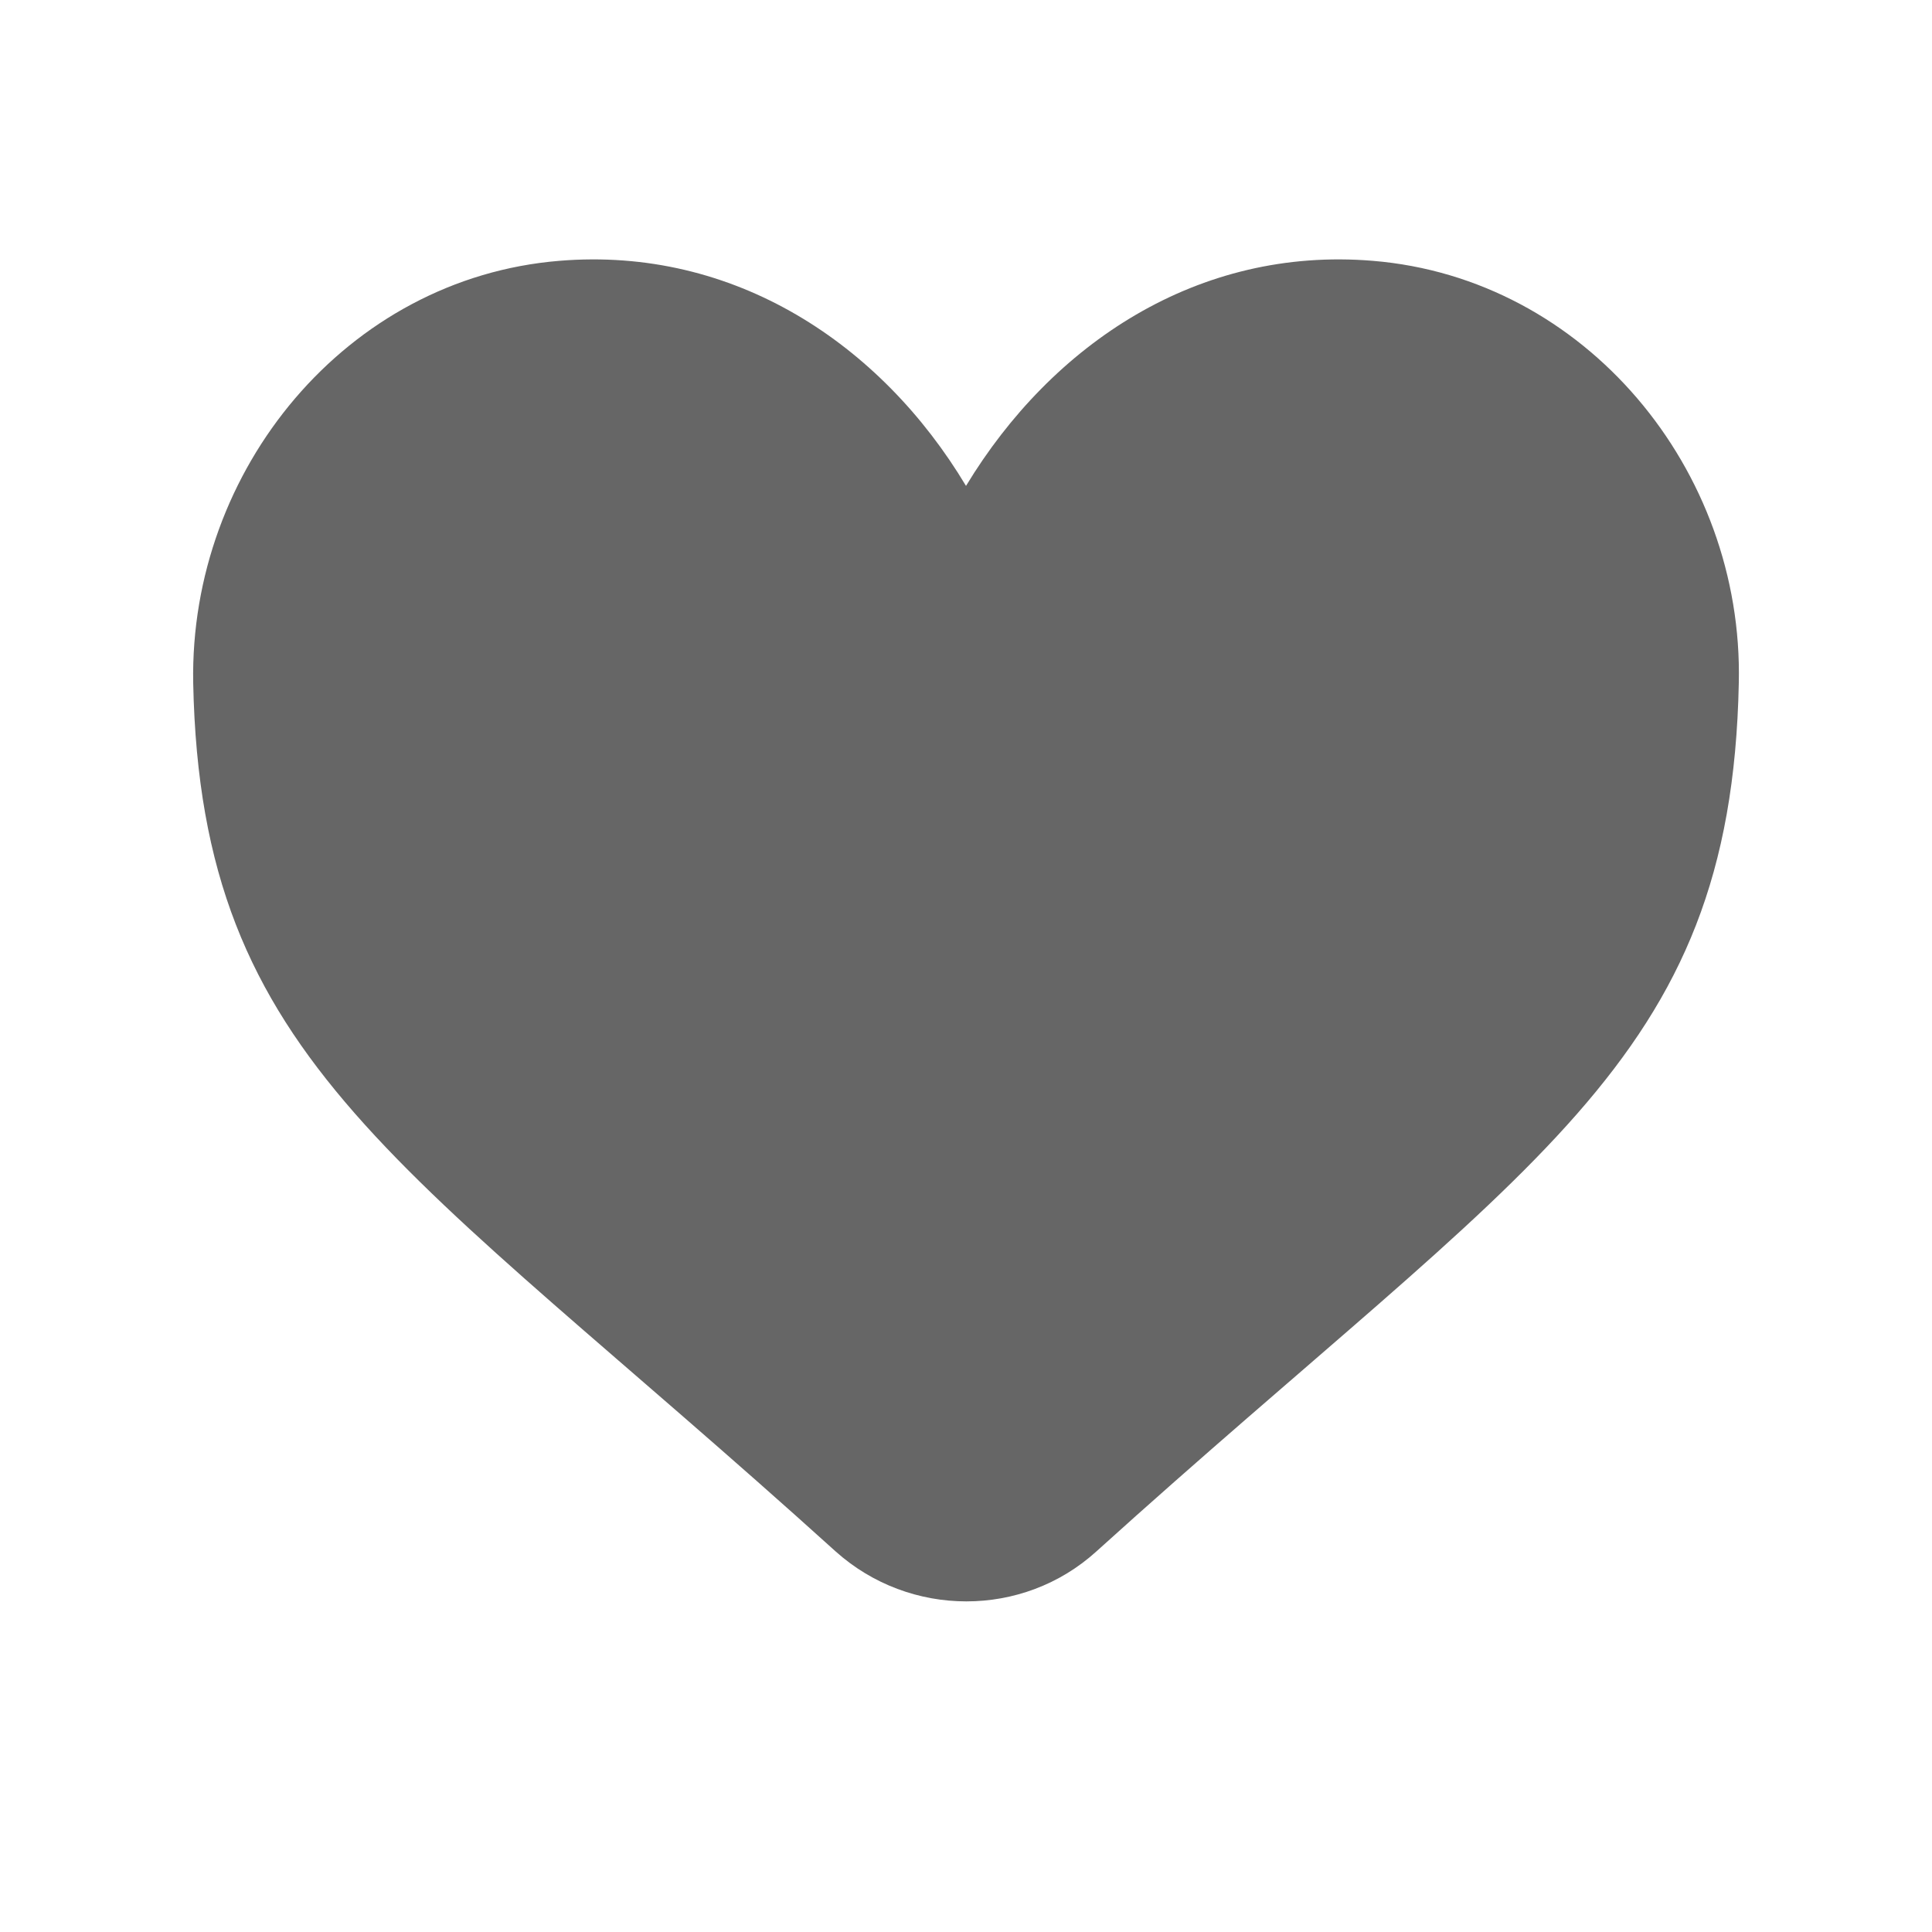
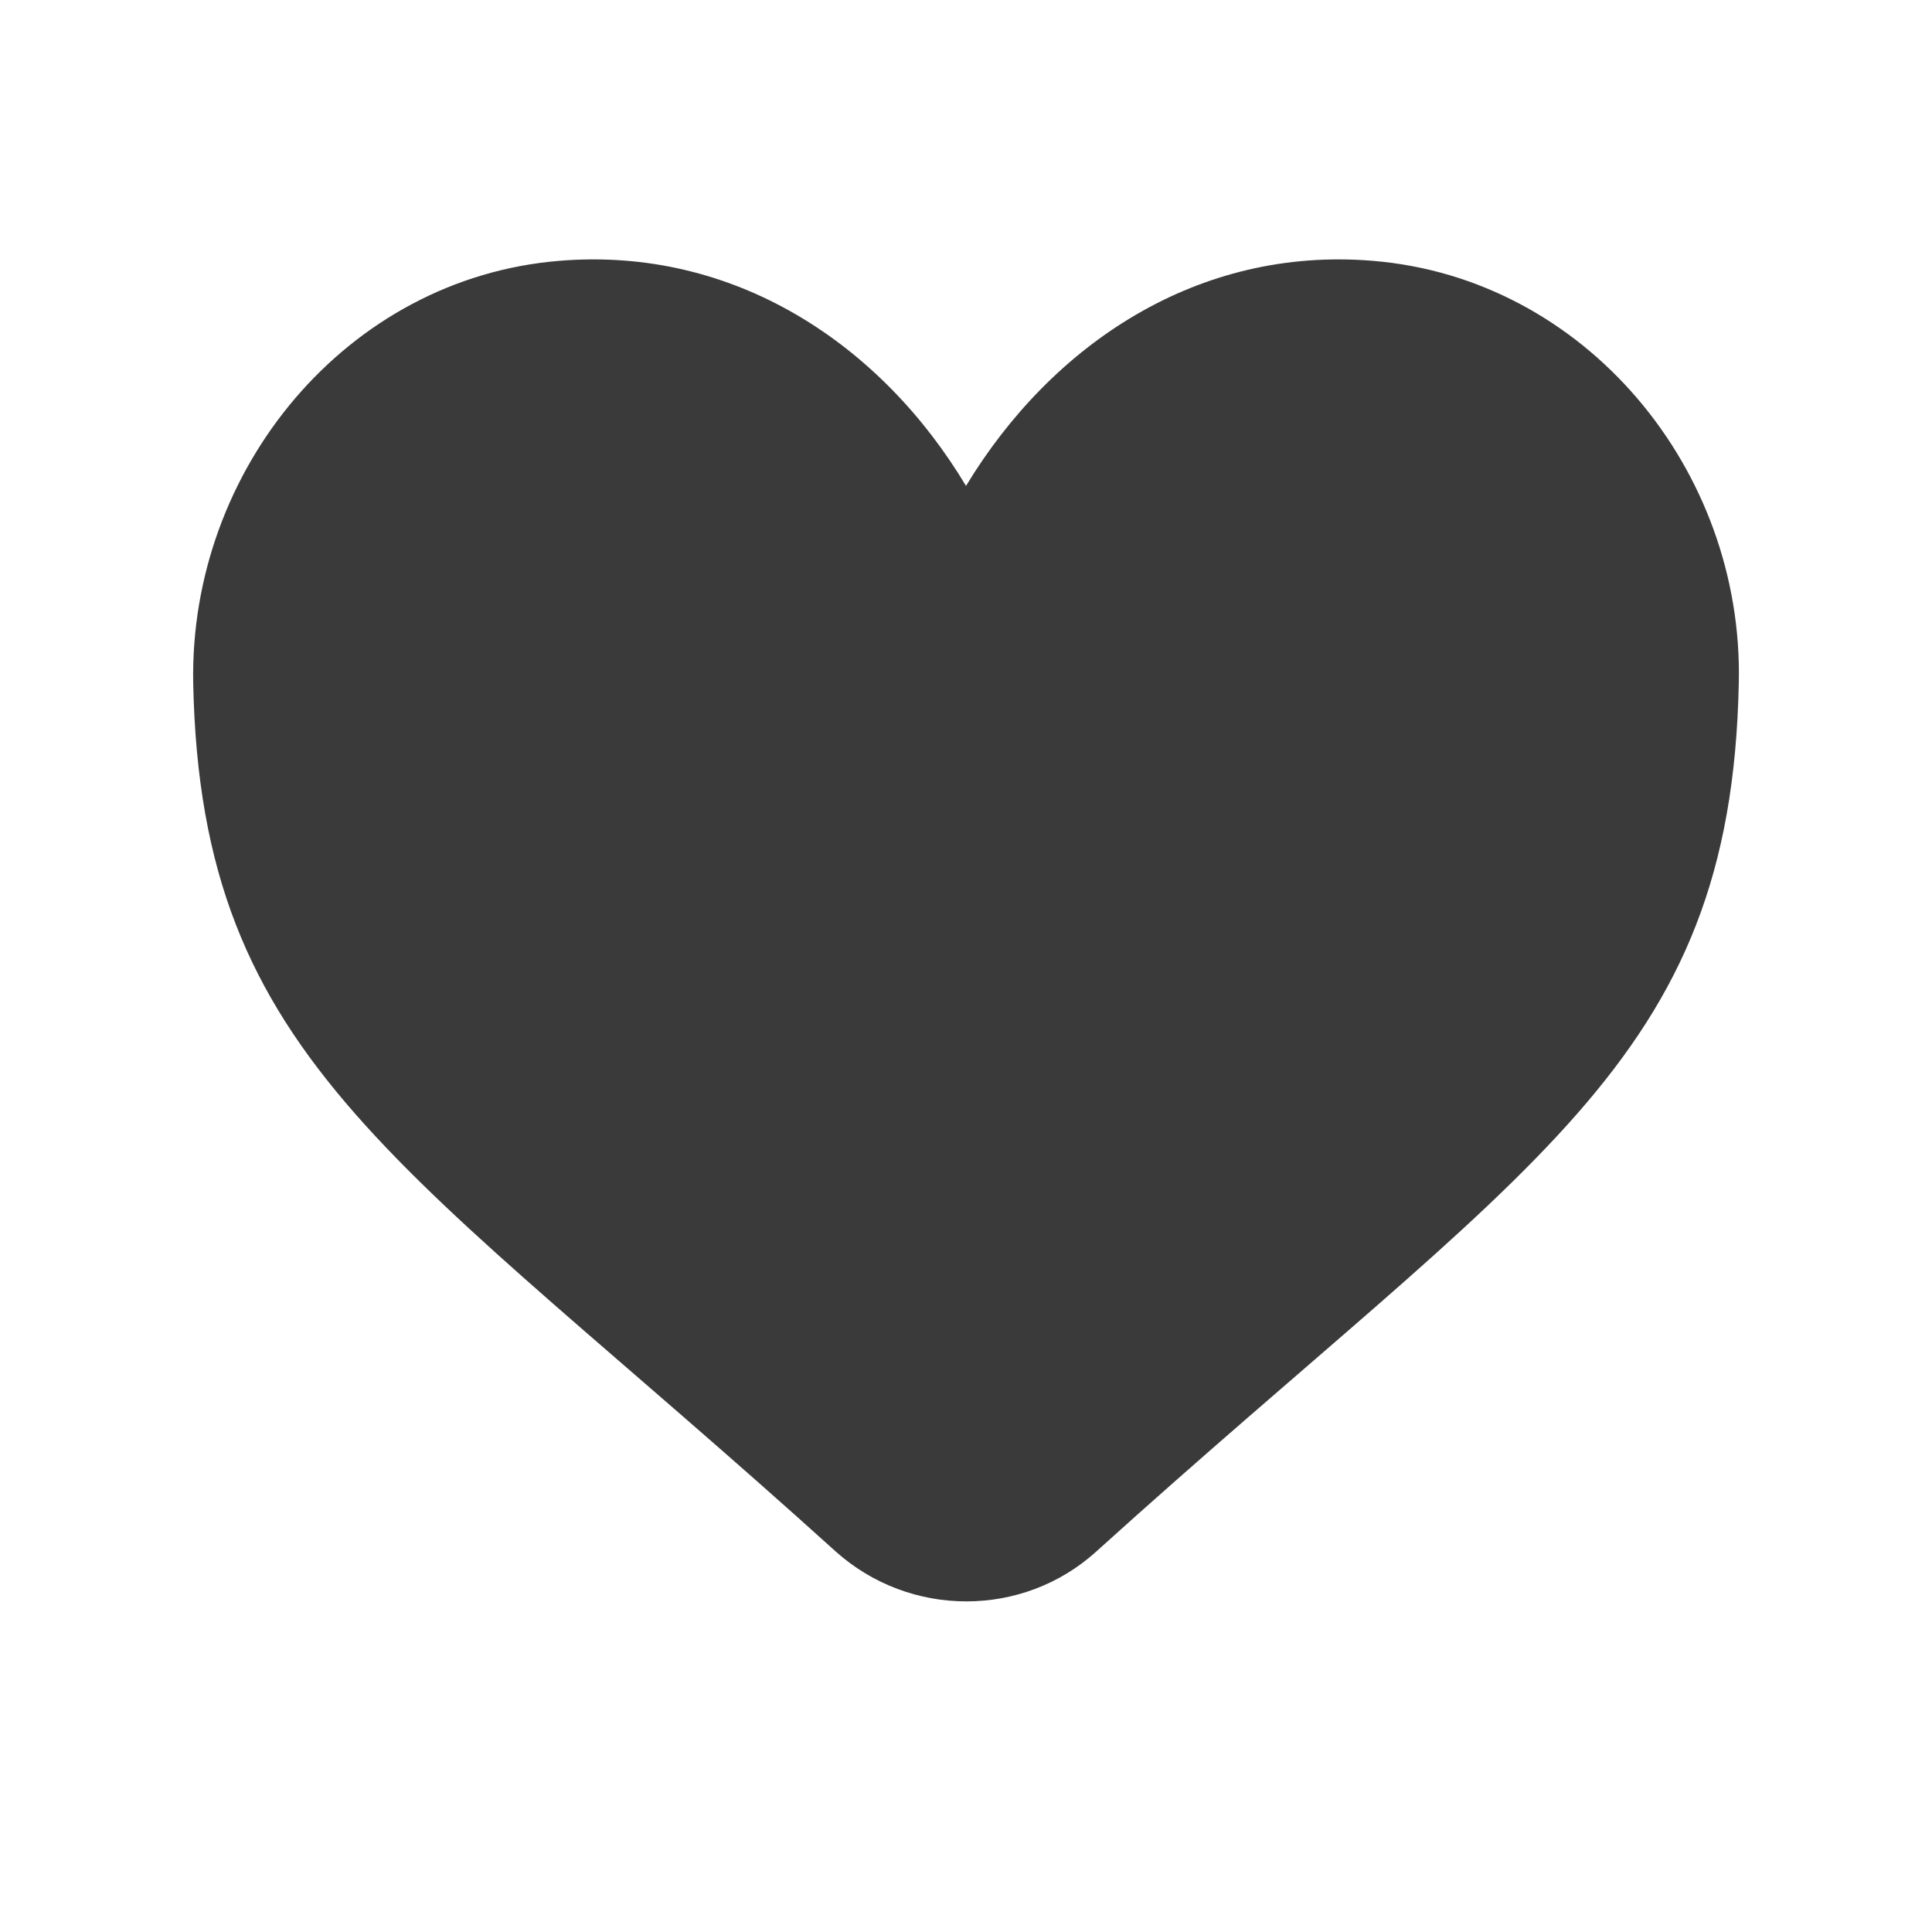
<svg xmlns="http://www.w3.org/2000/svg" id="_레이어_1" data-name="레이어 1" viewBox="0 0 20 20">
  <defs>
    <style>
      .cls-1 {
-         fill: #666;
+         fill: #3a3a3a;
        stroke-width: 0px;
      }
    </style>
  </defs>
  <g id="path4">
    <path class="cls-1" d="M10,5.03c-.88-1.47-2.4-2.48-4.21-2.33-2.2.18-3.83,2.16-3.79,4.37.08,3.95,2.16,4.93,6.65,8.99.77.69,1.94.69,2.7,0,4.48-4.05,6.57-5.03,6.65-8.99.05-2.21-1.59-4.19-3.79-4.37-1.81-.15-3.32.86-4.21,2.33Z" />
  </g>
</svg>
